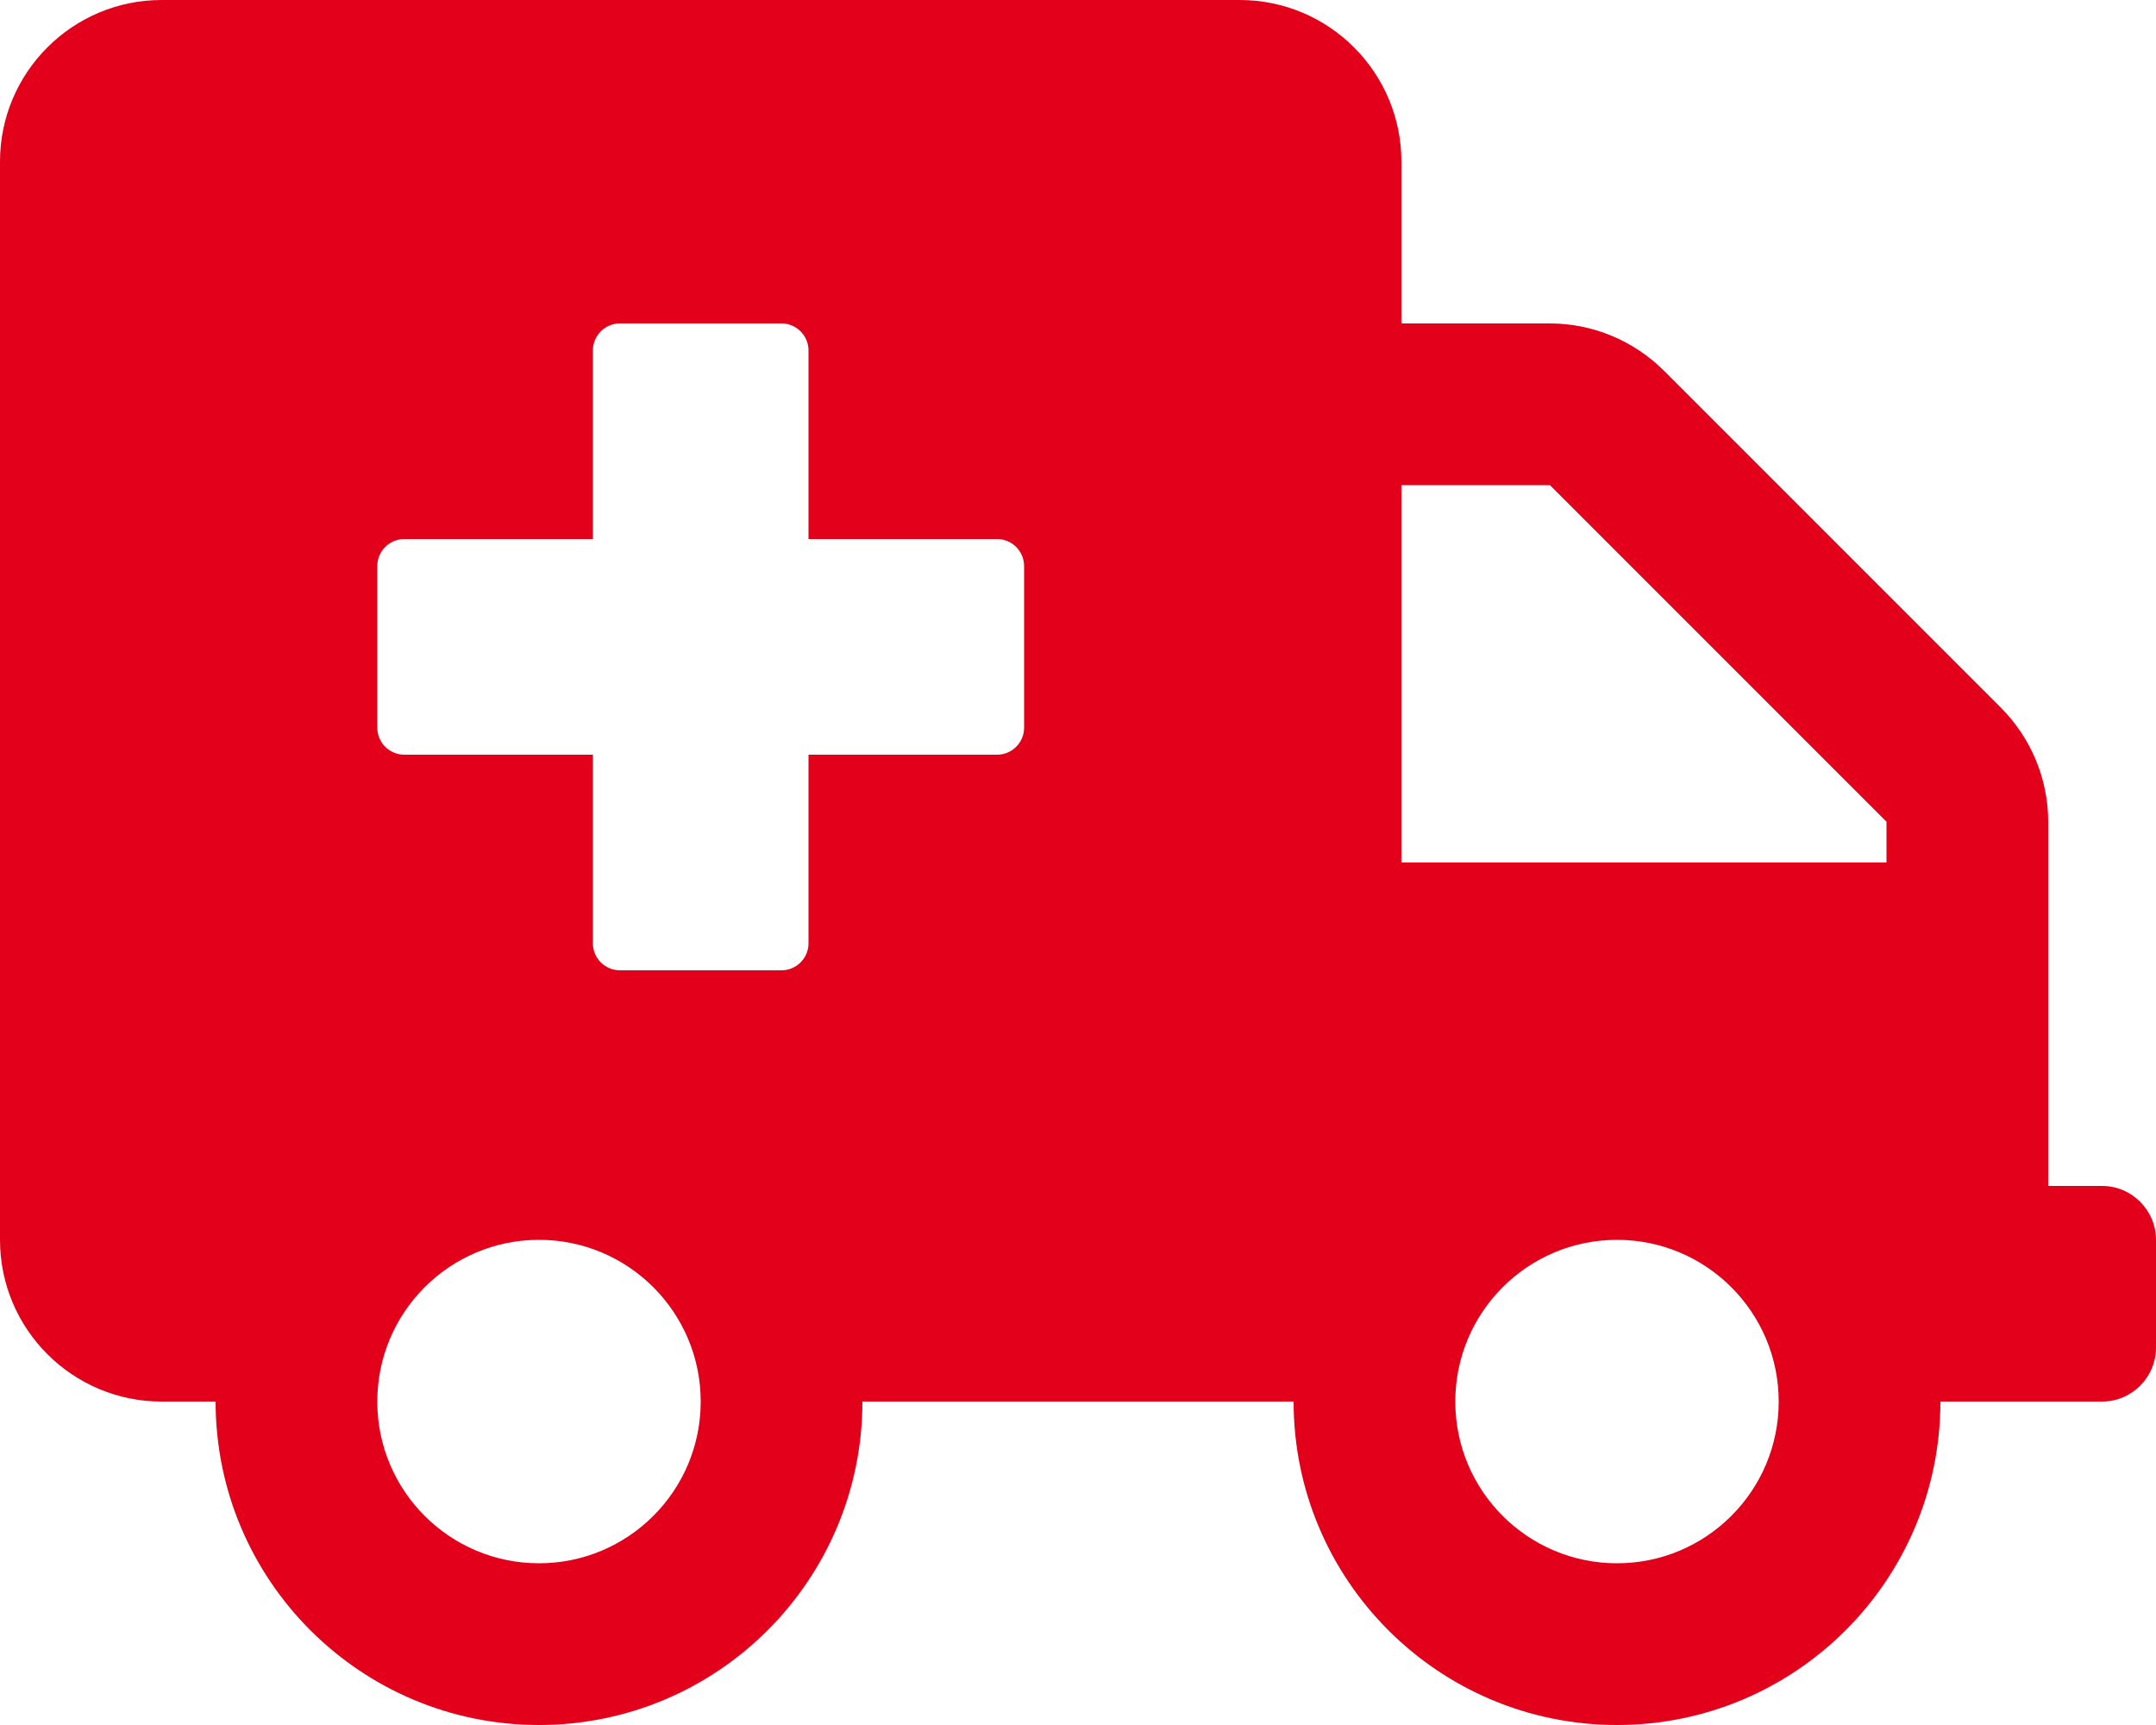
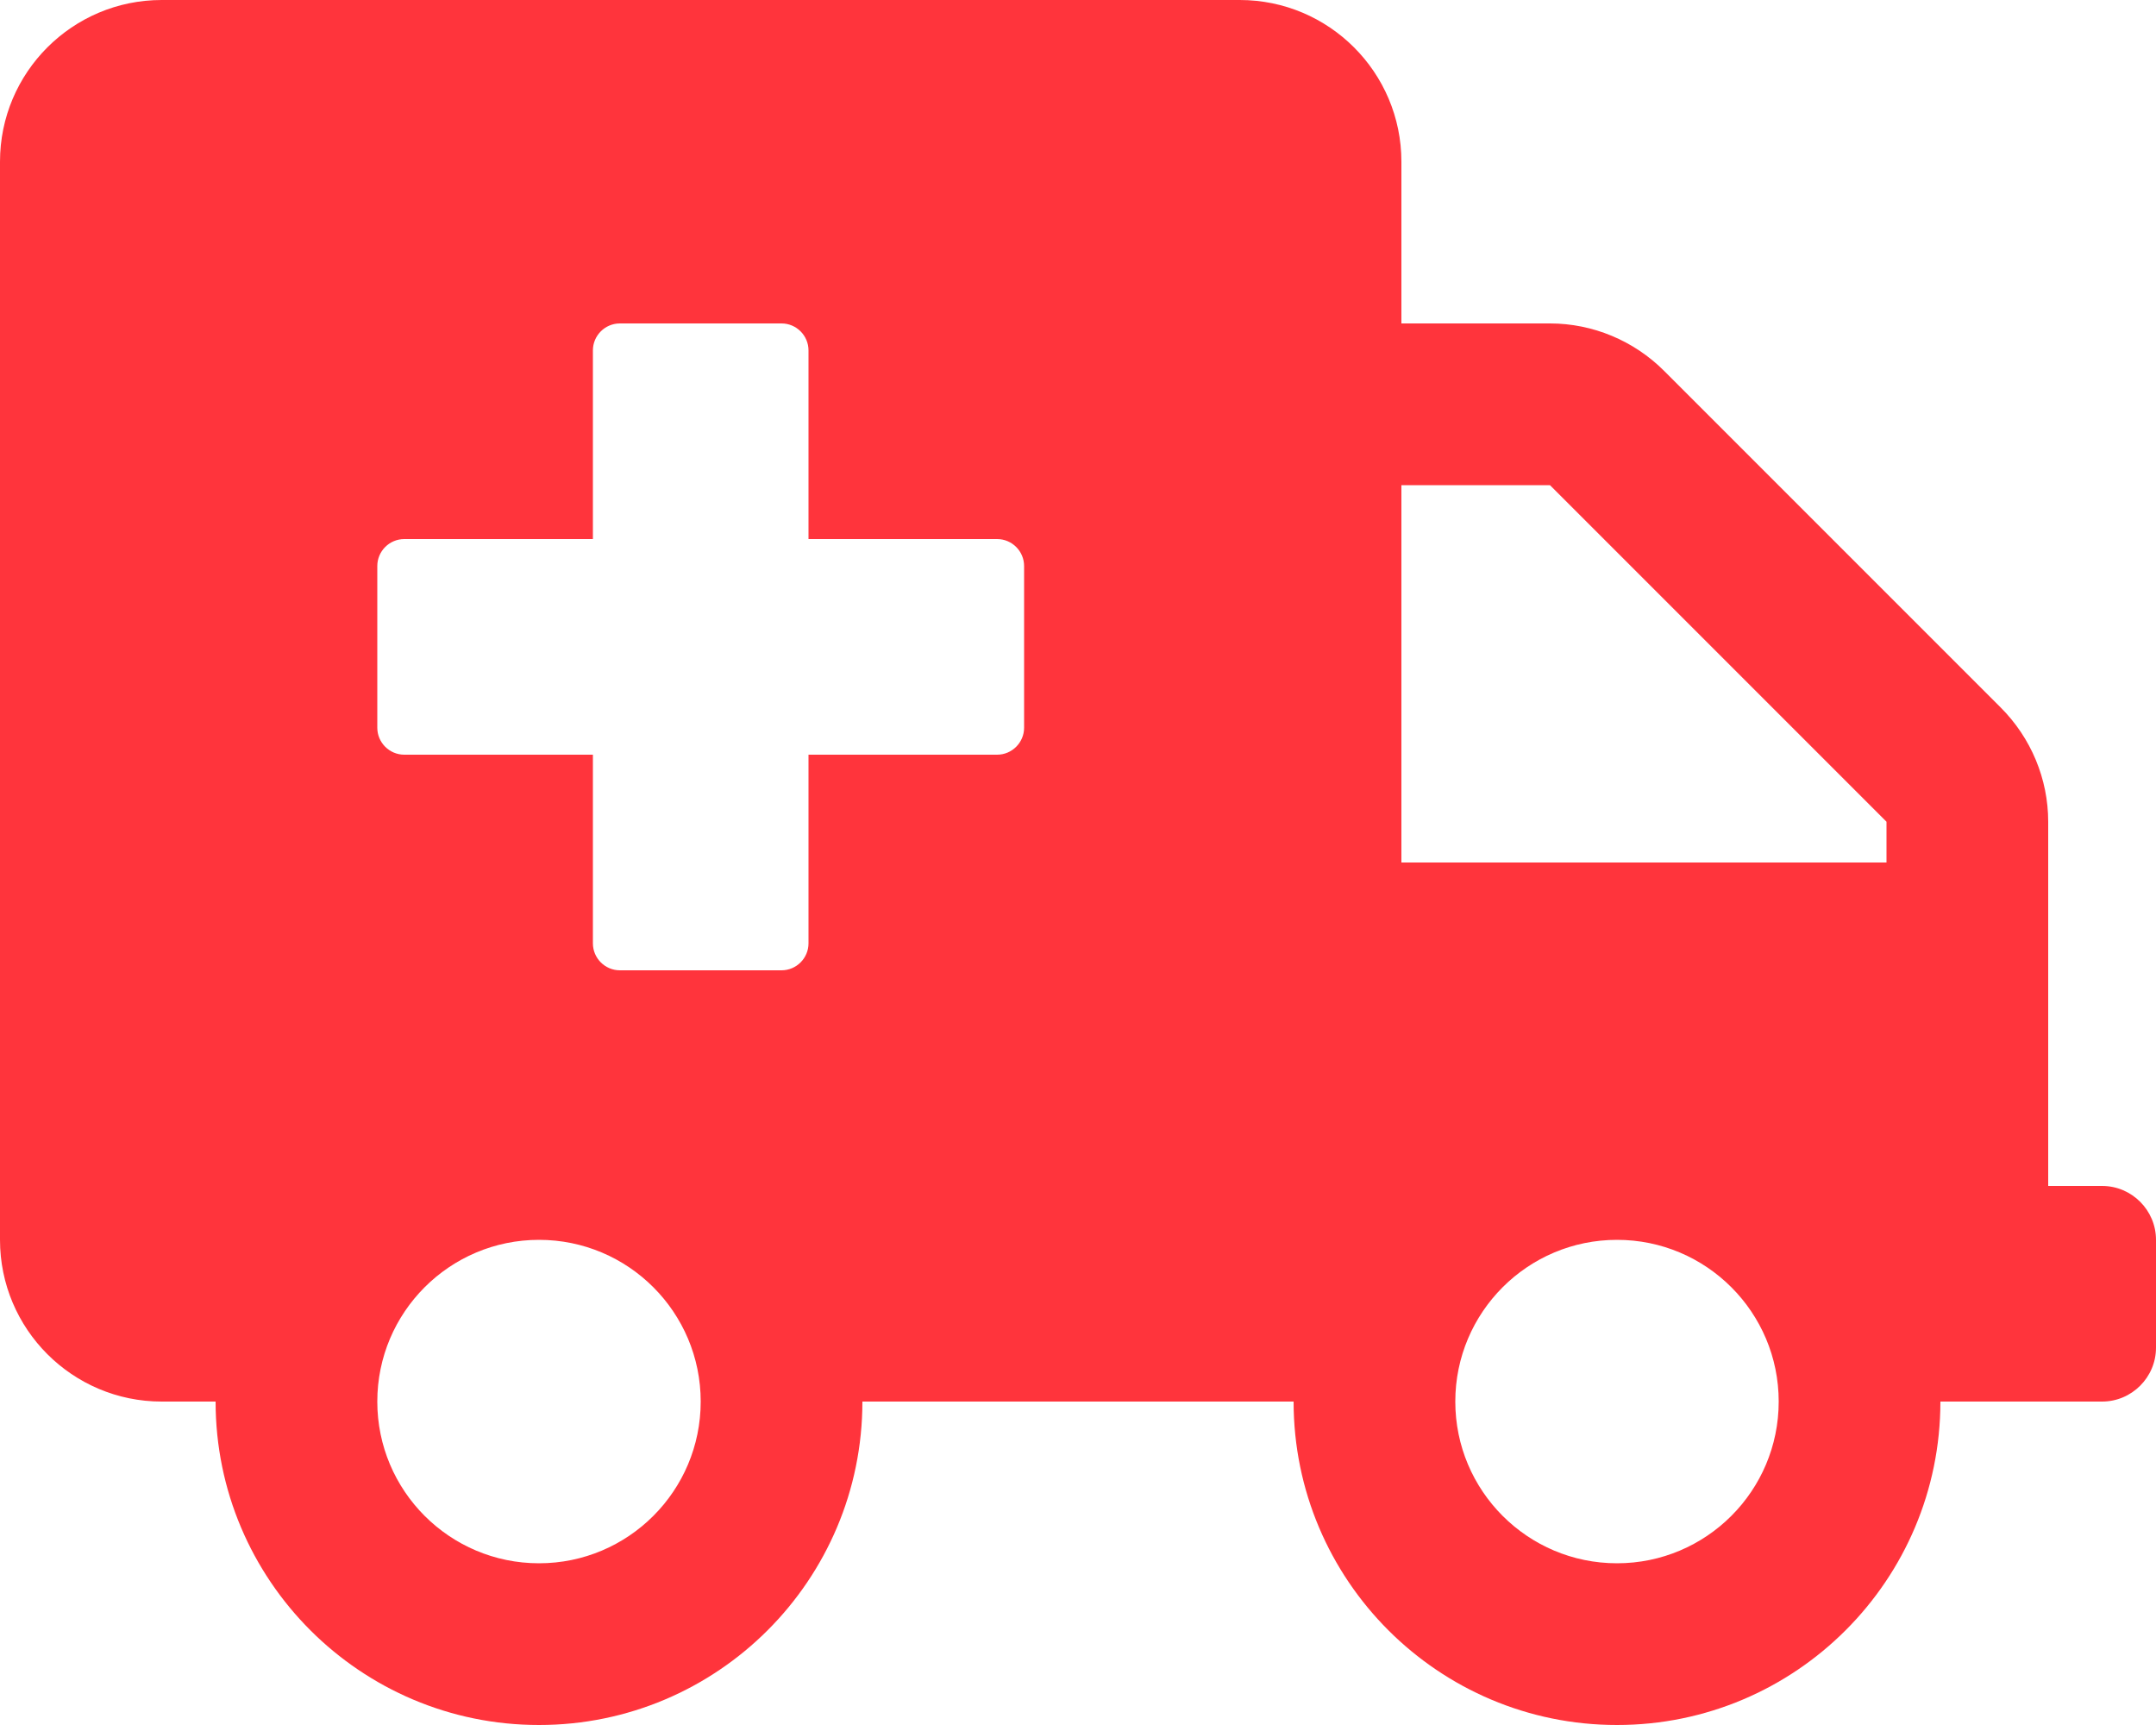
<svg xmlns="http://www.w3.org/2000/svg" aria-hidden="true" focusable="false" data-prefix="fas" data-icon="ambulance" role="img" width="640" height="512">
  <rect id="backgroundrect" width="100%" height="100%" x="0" y="0" fill="none" stroke="none" />
  <g class="currentLayer" style="">
-     <path fill="#e3001b" d="M624 352h-16V243.9c0-12.7-5.1-24.9-14.1-33.9L494 110.1c-9-9-21.2-14.1-33.9-14.1H416V48c0-26.5-21.5-48-48-48H48C21.5 0 0 21.5 0 48v320c0 26.5 21.5 48 48 48h16c0 53 43 96 96 96s96-43 96-96h128c0 53 43 96 96 96s96-43 96-96h48c8.8 0 16-7.2 16-16v-32c0-8.8-7.2-16-16-16zM160 464c-26.5 0-48-21.5-48-48s21.5-48 48-48 48 21.5 48 48-21.5 48-48 48zm144-248c0 4.4-3.6 8-8 8h-56v56c0 4.4-3.6 8-8 8h-48c-4.4 0-8-3.6-8-8v-56h-56c-4.4 0-8-3.6-8-8v-48c0-4.4 3.6-8 8-8h56v-56c0-4.4 3.6-8 8-8h48c4.4 0 8 3.6 8 8v56h56c4.4 0 8 3.6 8 8v48zm176 248c-26.5 0-48-21.5-48-48s21.5-48 48-48 48 21.5 48 48-21.5 48-48 48zm80-208H416V144h44.1l99.9 99.9V256z" id="svg_1" class="selected" fill-opacity="1" />
+     <path fill="#ff343c" d="M624 352h-16V243.9c0-12.7-5.1-24.9-14.1-33.9L494 110.1c-9-9-21.2-14.1-33.9-14.1H416V48c0-26.5-21.5-48-48-48H48C21.5 0 0 21.5 0 48v320c0 26.5 21.5 48 48 48h16c0 53 43 96 96 96s96-43 96-96h128c0 53 43 96 96 96s96-43 96-96h48c8.8 0 16-7.2 16-16v-32c0-8.8-7.2-16-16-16zM160 464c-26.5 0-48-21.5-48-48s21.5-48 48-48 48 21.5 48 48-21.5 48-48 48zm144-248c0 4.4-3.6 8-8 8h-56v56c0 4.4-3.6 8-8 8h-48c-4.4 0-8-3.6-8-8v-56h-56c-4.4 0-8-3.6-8-8v-48c0-4.4 3.6-8 8-8h56v-56c0-4.4 3.6-8 8-8h48c4.4 0 8 3.6 8 8v56h56c4.4 0 8 3.6 8 8v48zm176 248c-26.5 0-48-21.5-48-48s21.5-48 48-48 48 21.5 48 48-21.5 48-48 48zm80-208H416V144h44.1l99.9 99.9V256z" id="svg_1" class="selected" fill-opacity="1" />
  </g>
</svg>
